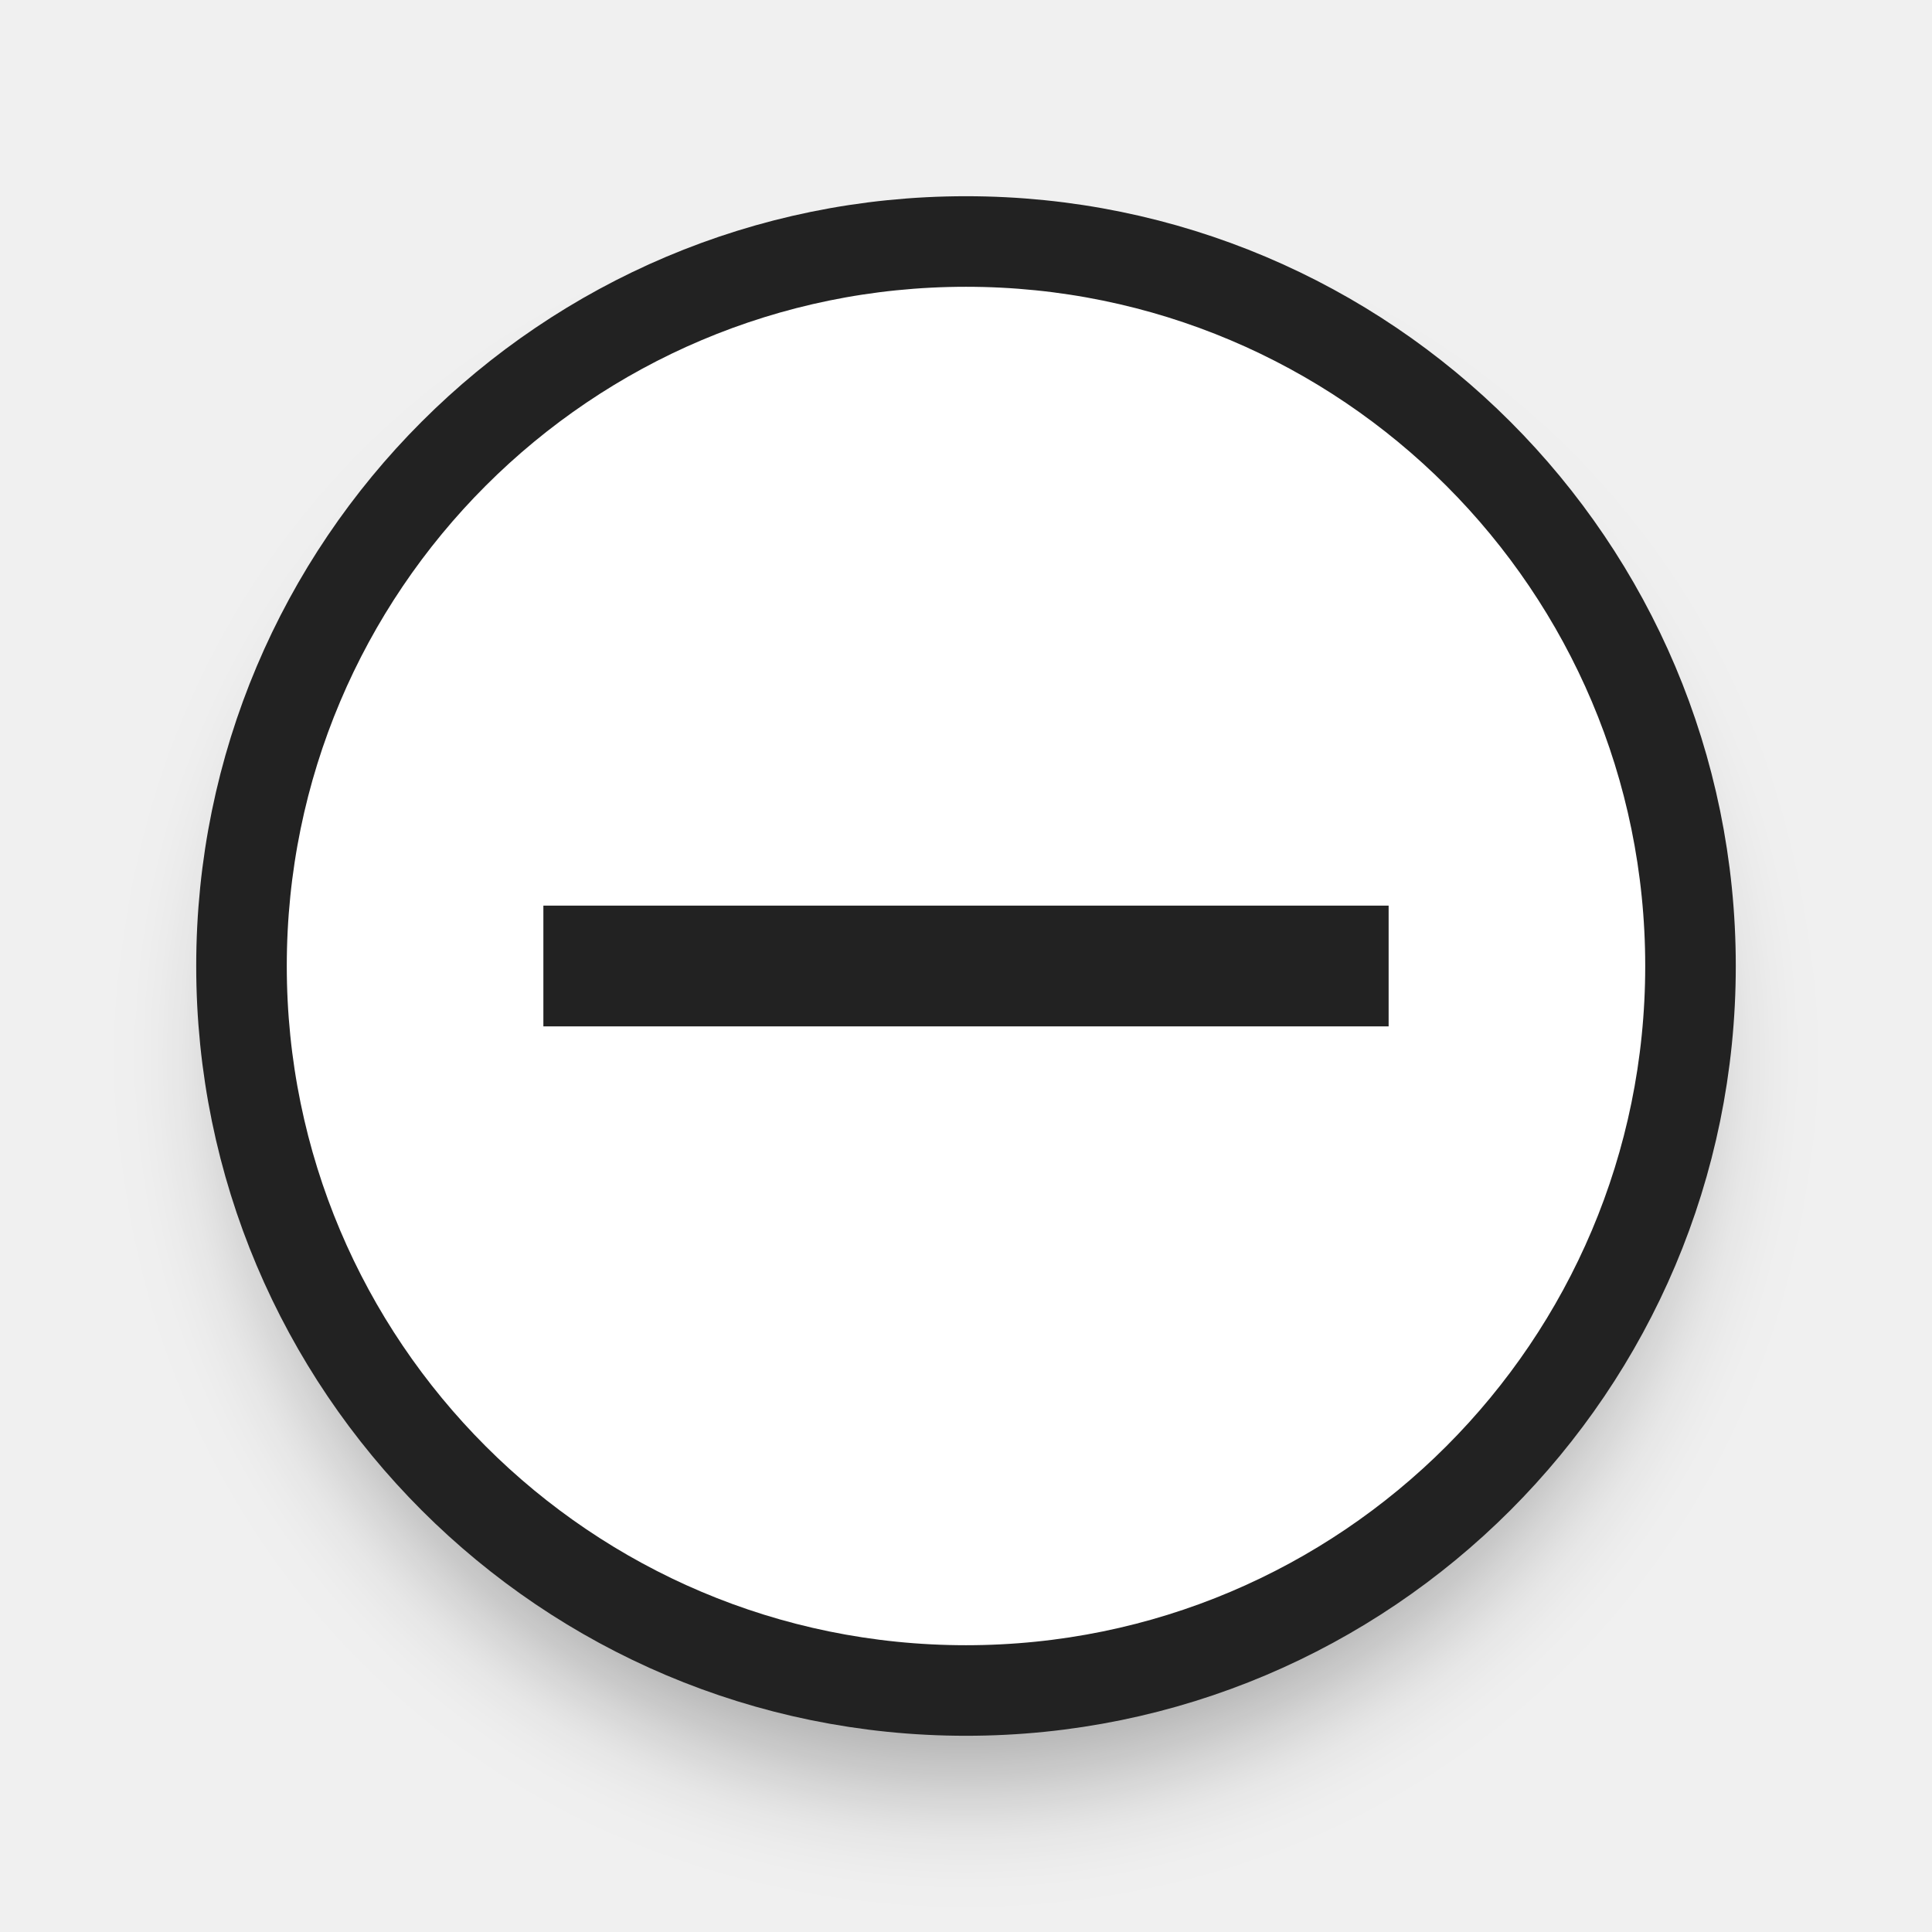
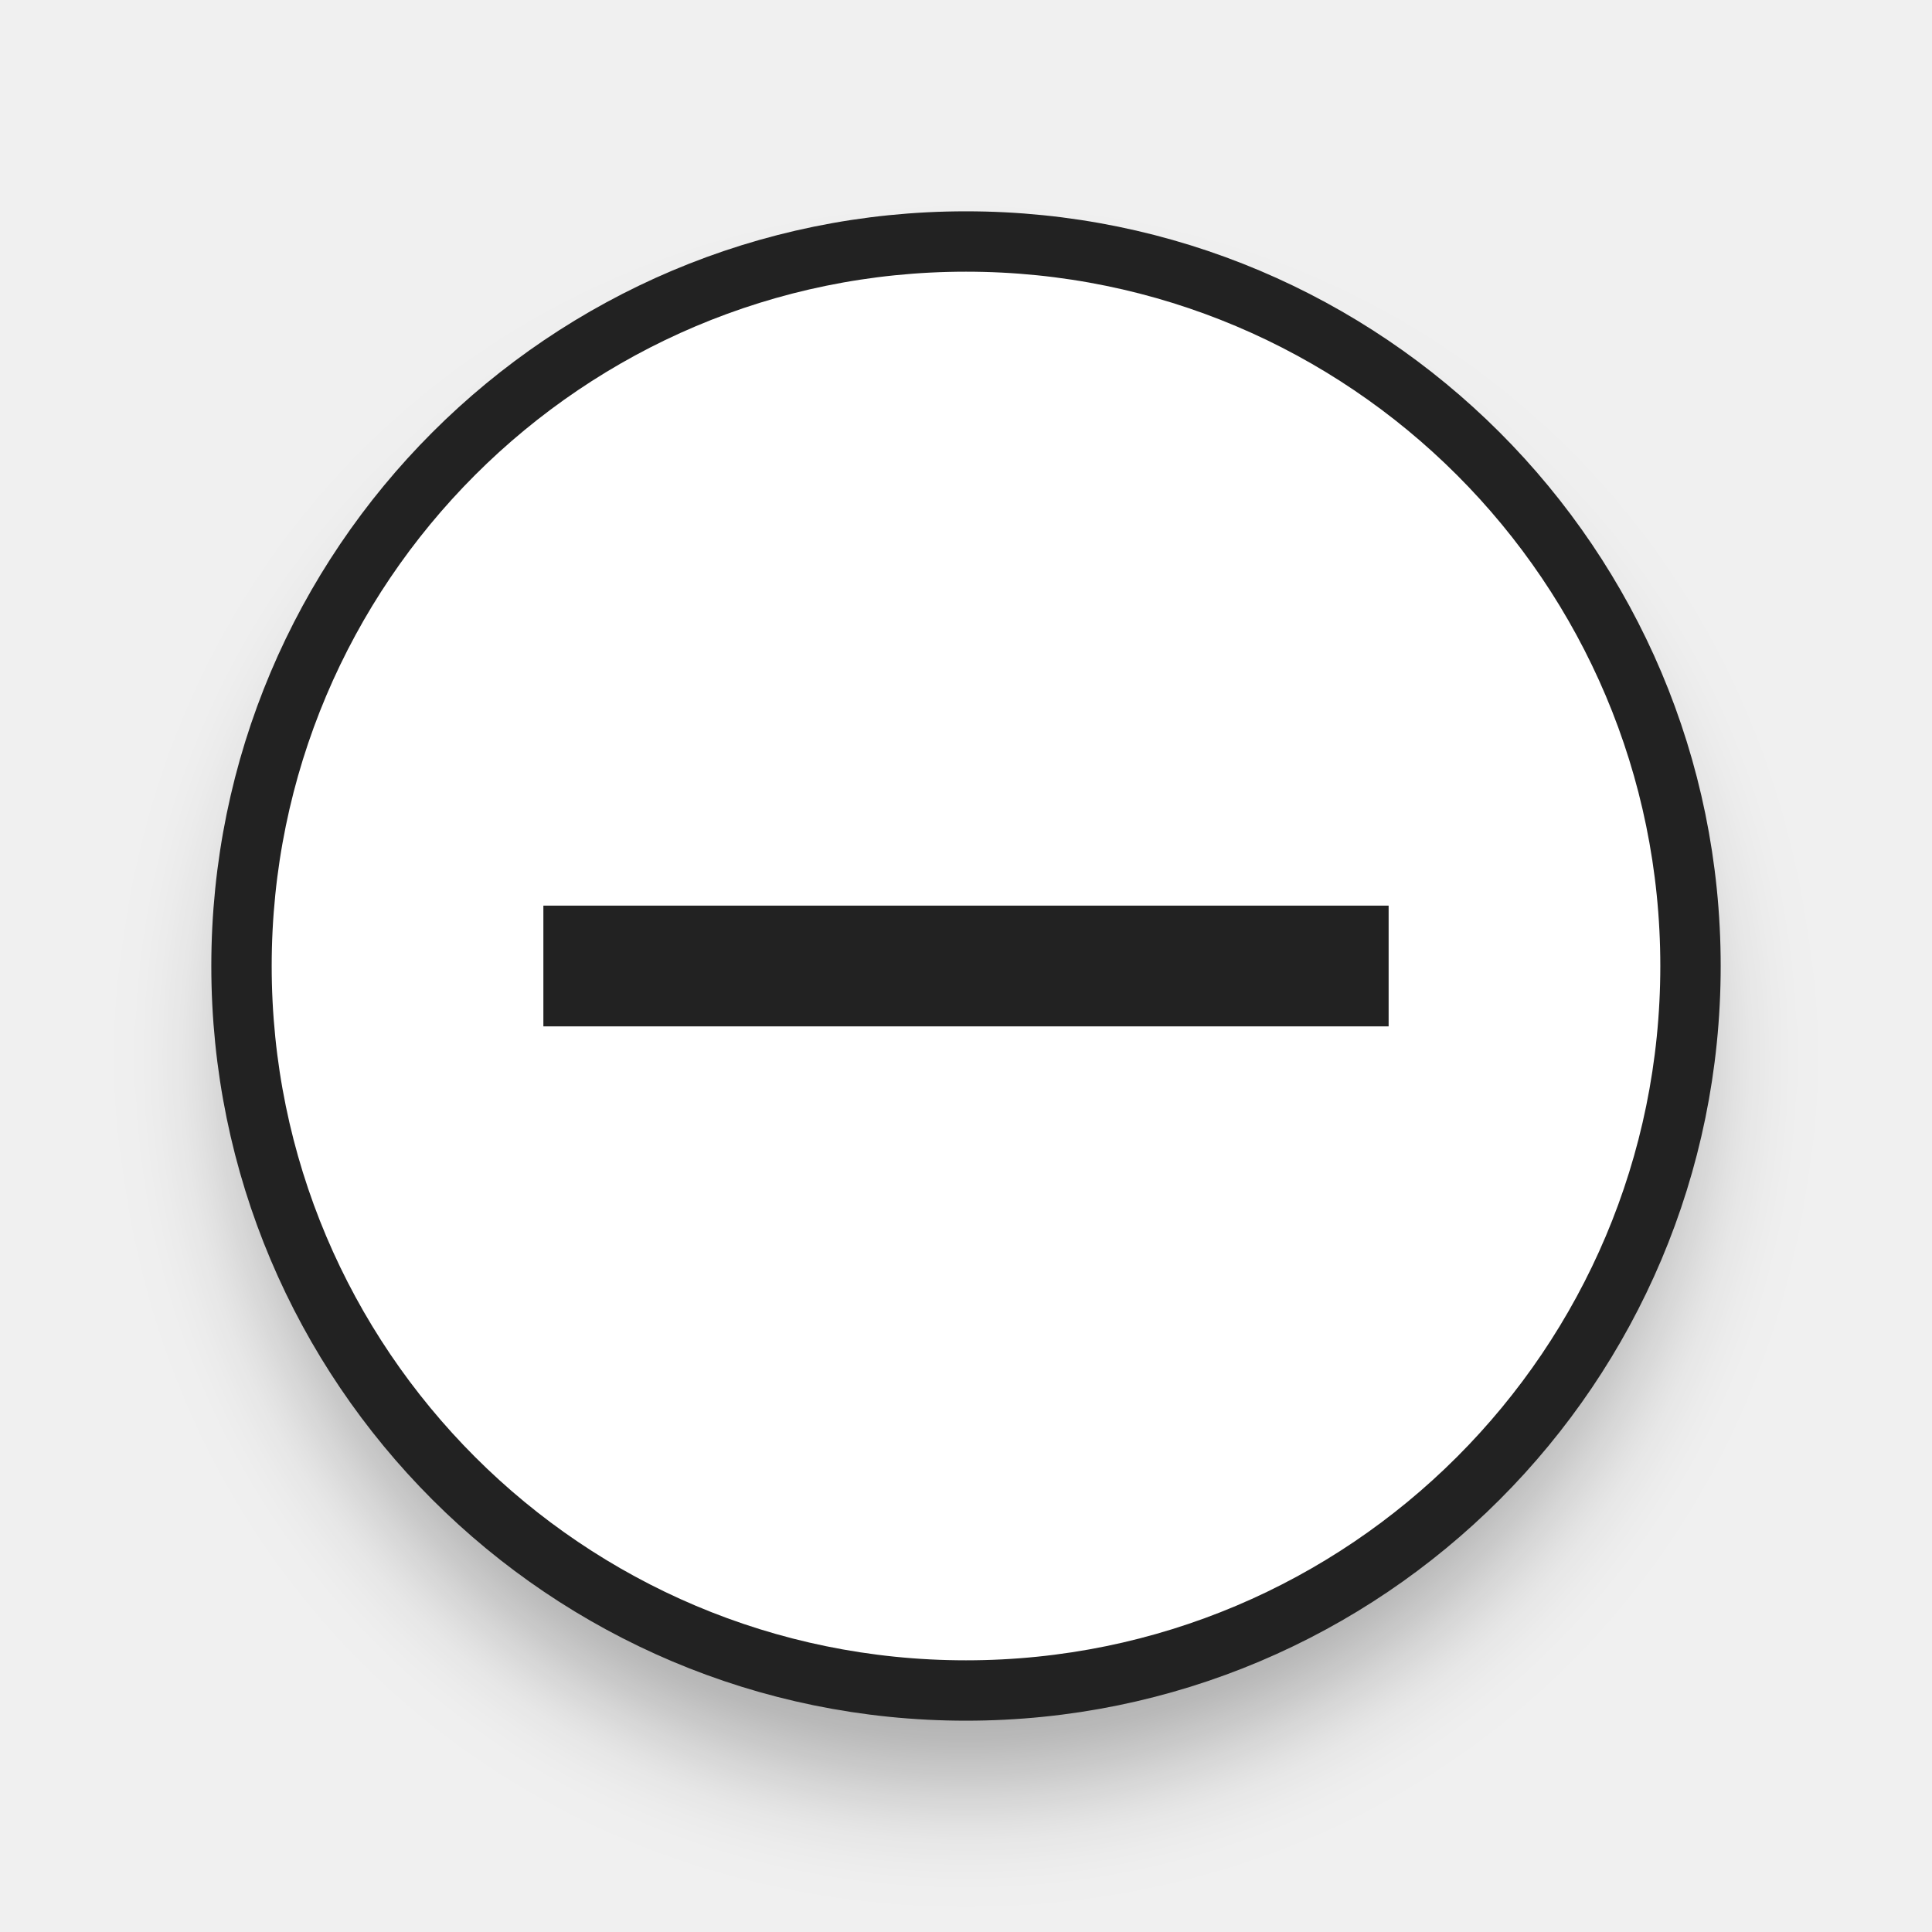
<svg xmlns="http://www.w3.org/2000/svg" viewBox="0 0 32 32" version="1.1" id="svg13">
  <defs id="defs5">
    <filter id="a" width="1.192" height="1.192" x="-.1" y="-.1" color-interpolation-filters="sRGB">
      <feGaussianBlur stdDeviation=".96" id="feGaussianBlur2" />
    </filter>
  </defs>
  <circle cx="16" cy="17.5" r="12" opacity="0.3" fill="#000000" filter="url(#a)" id="circle7" />
-   <circle cx="16" cy="16" r="12" fill="#FFFFFF" opacity="1" id="circle9" style="stroke:#222222;stroke-opacity:1;stroke-width:1.5" />
+   <circle cx="16" cy="16" r="12" fill="#FFFFFF" opacity="1" id="circle9" style="stroke:#222222;stroke-opacity:1;stroke-width:1" />
  <path fill="#222222" d="M23 15v2H9v-2z" id="path11" />
</svg>
